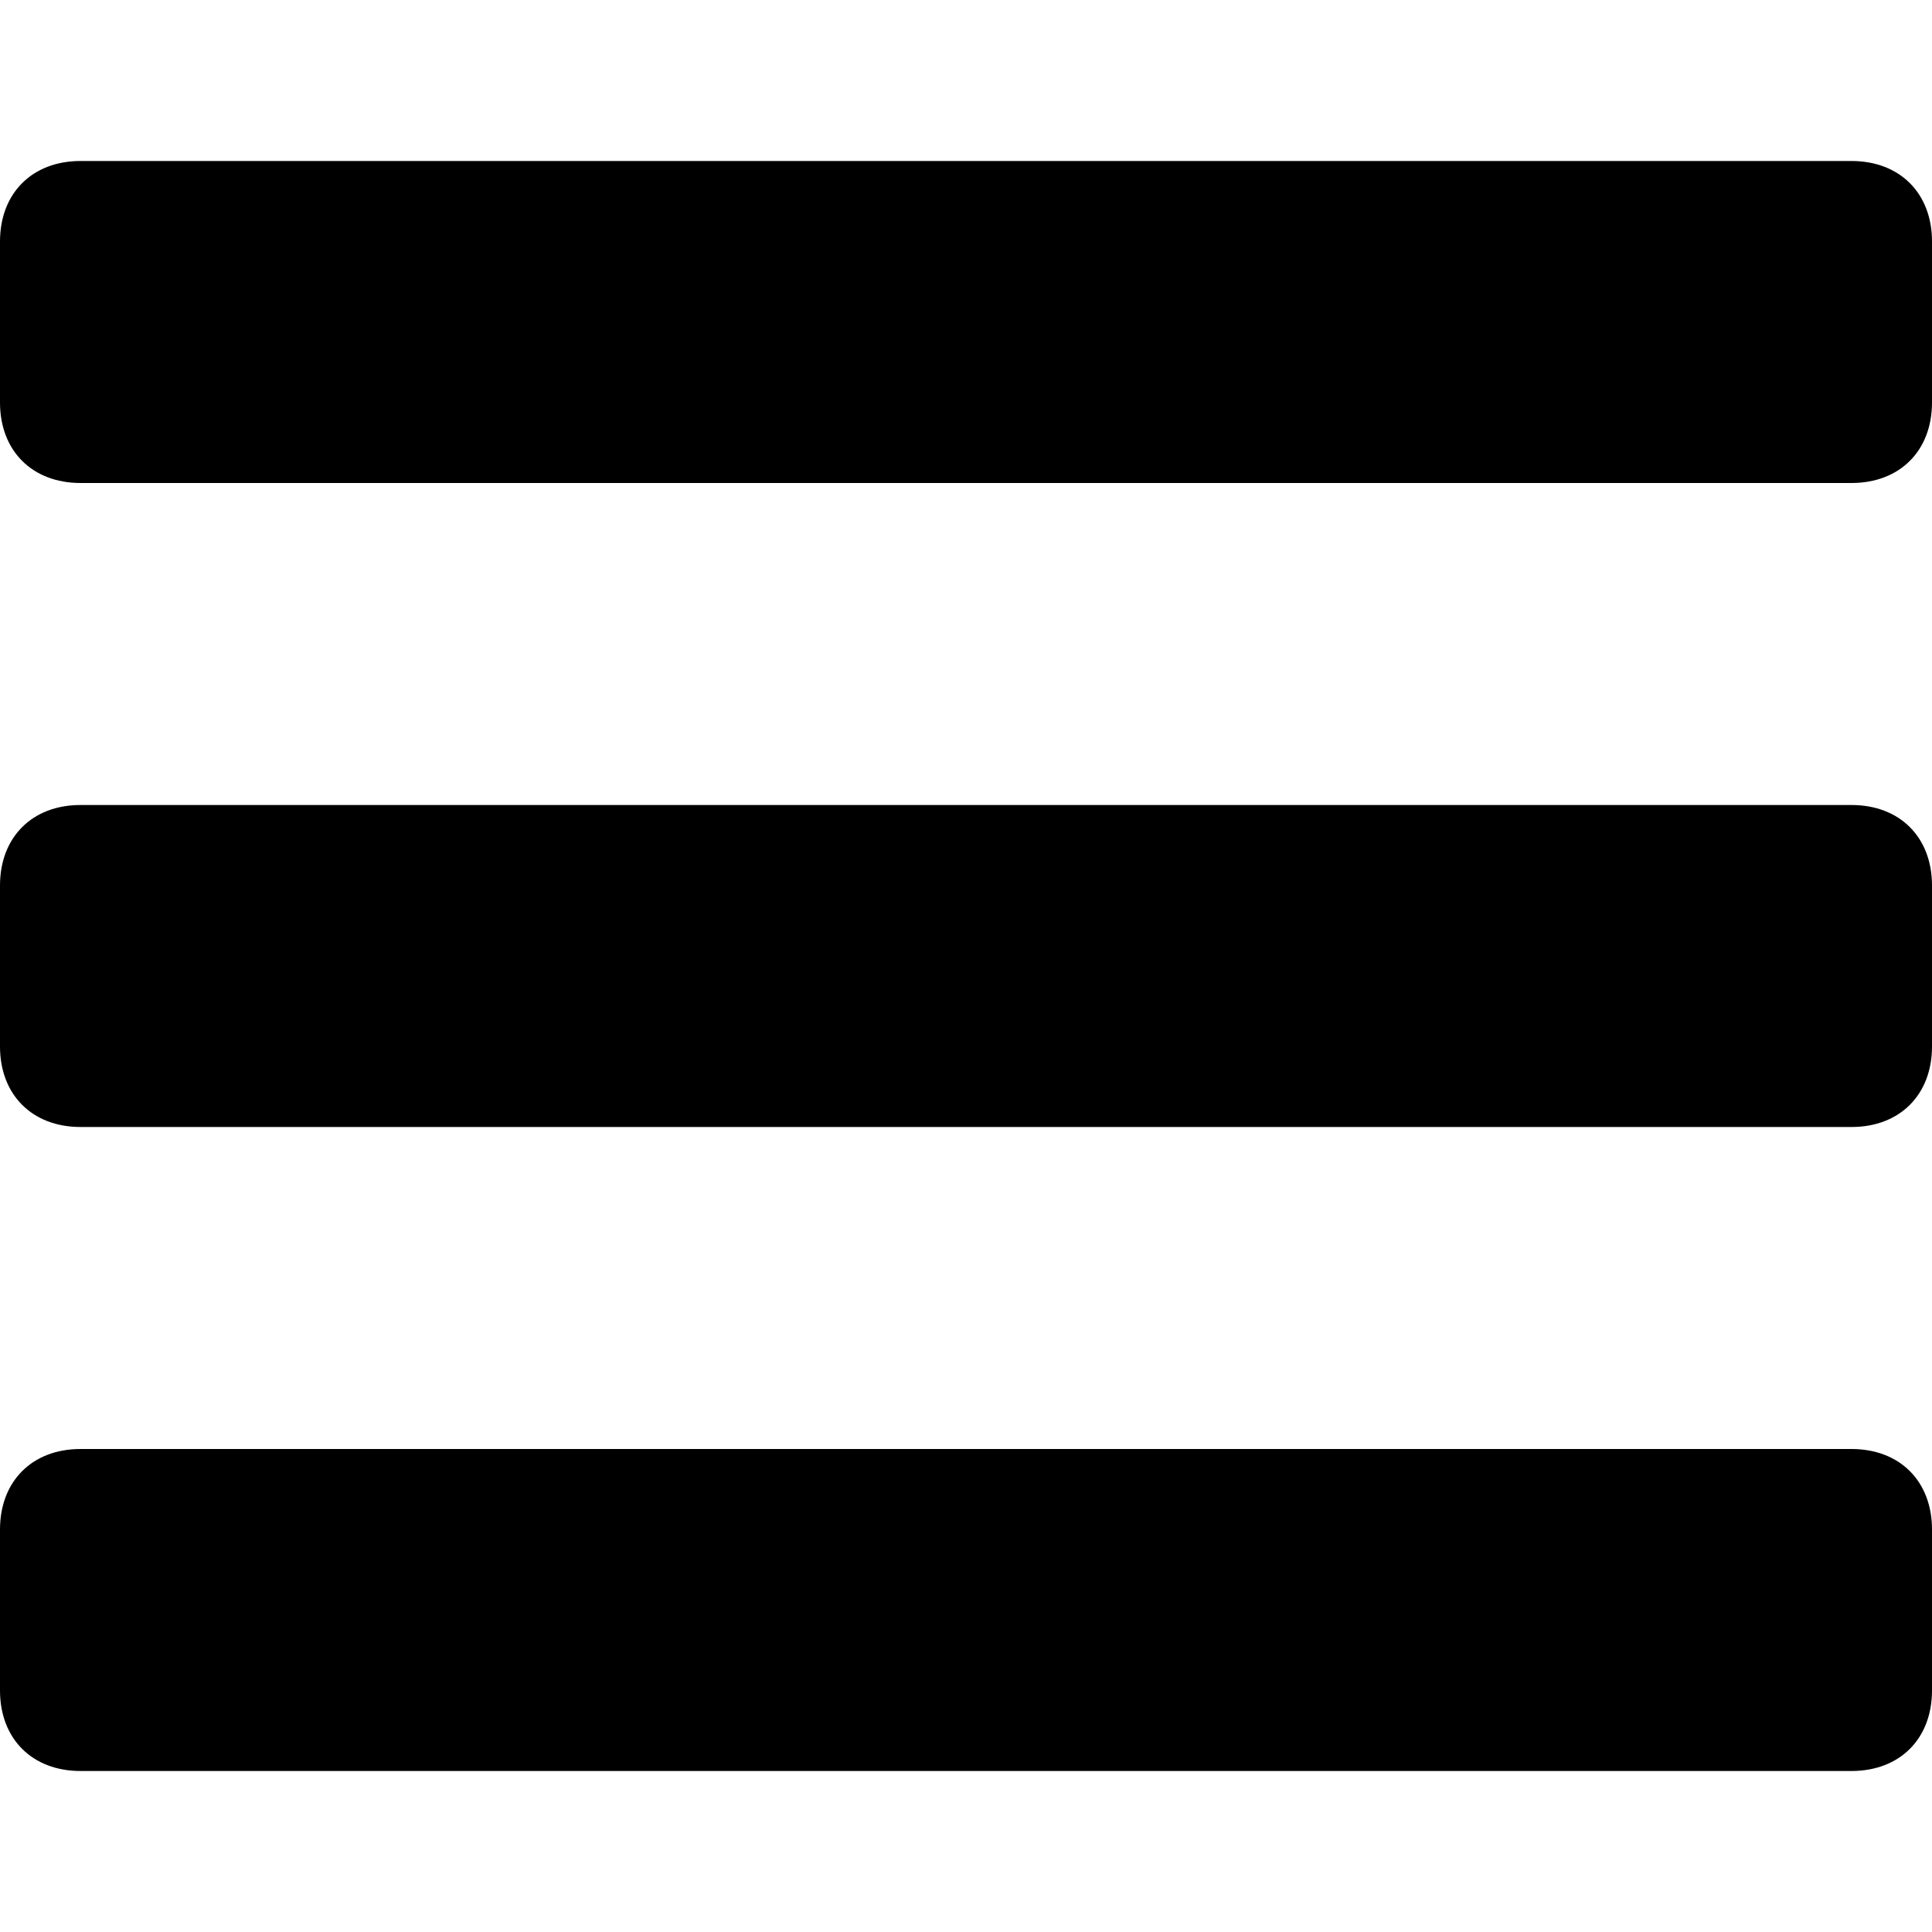
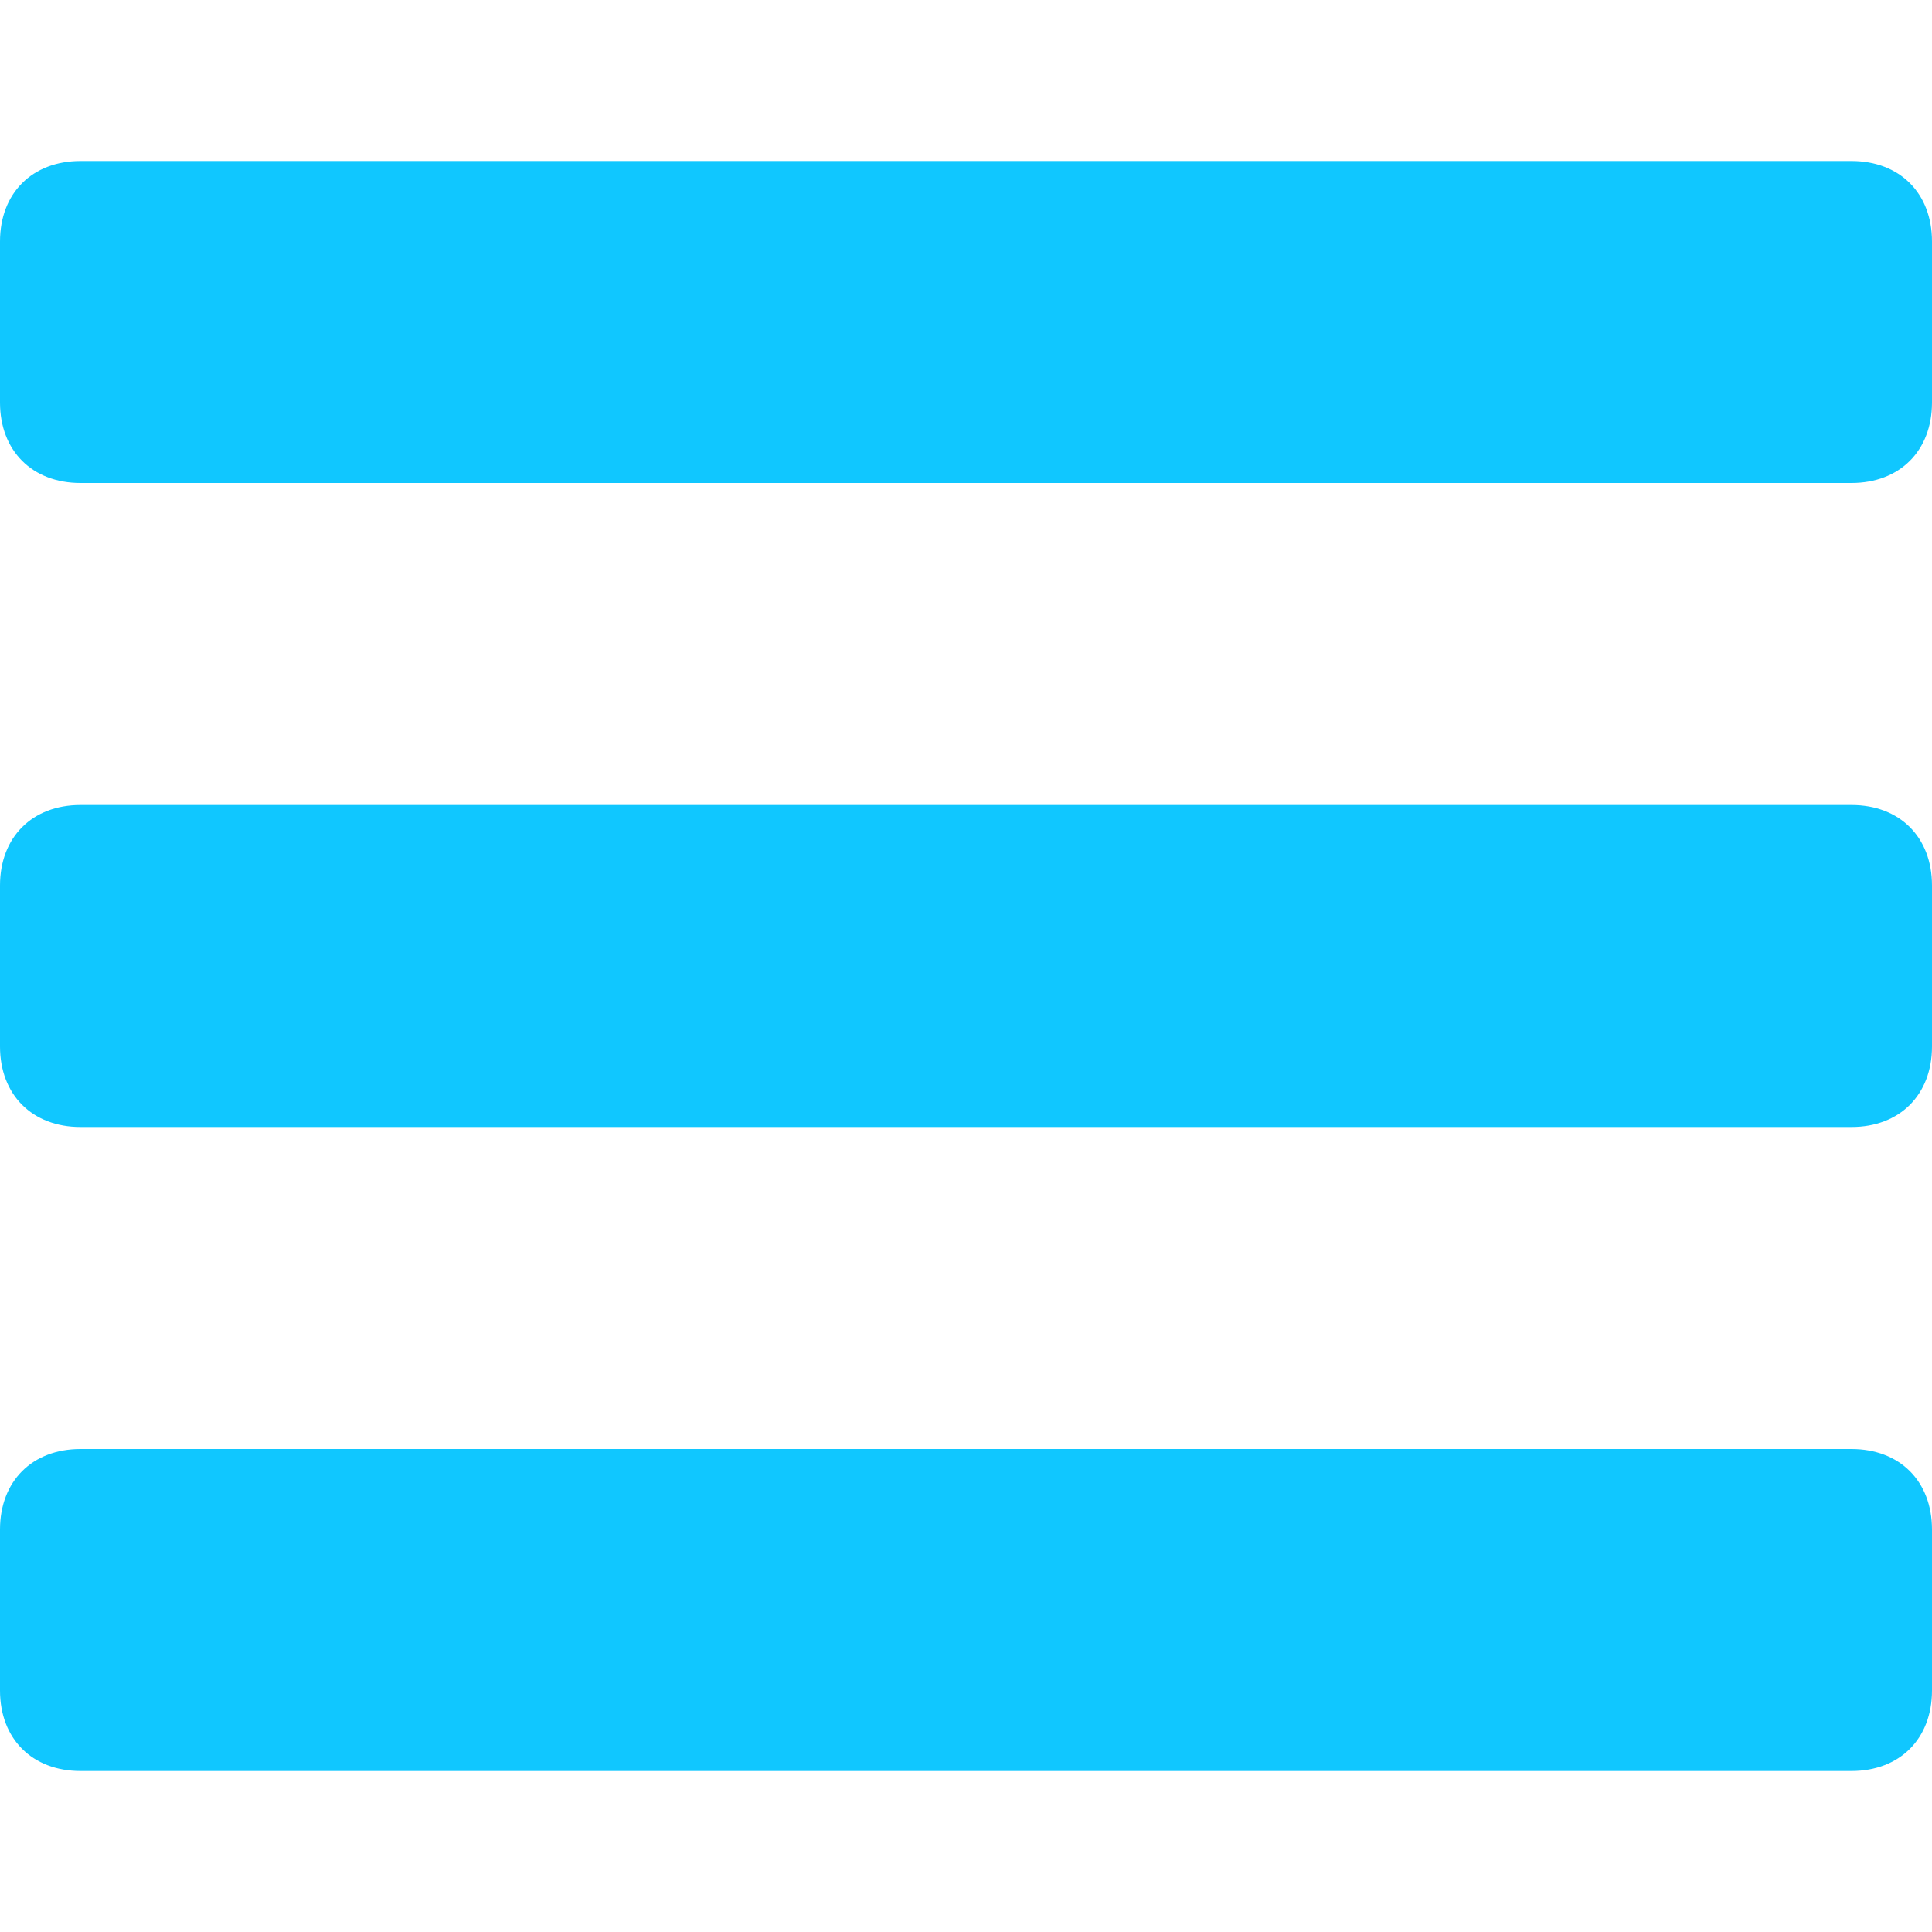
- <svg xmlns="http://www.w3.org/2000/svg" version="1.1" viewBox="0 0 24 24" enable-background="new 0 0 24 24">
+ <svg xmlns="http://www.w3.org/2000/svg" version="1.1" viewBox="0 0 24 24" fill="#10C7FF" enable-background="new 0 0 24 24">
  <g>
    <path d="M24,3c0-0.6-0.4-1-1-1H1C0.4,2,0,2.4,0,3v2c0,0.6,0.4,1,1,1h22c0.6,0,1-0.4,1-1V3z" />
    <path d="M24,11c0-0.6-0.4-1-1-1H1c-0.6,0-1,0.4-1,1v2c0,0.6,0.4,1,1,1h22c0.6,0,1-0.4,1-1V11z" />
    <path d="M24,19c0-0.6-0.4-1-1-1H1c-0.6,0-1,0.4-1,1v2c0,0.6,0.4,1,1,1h22c0.6,0,1-0.4,1-1V19z" />
  </g>
</svg>
